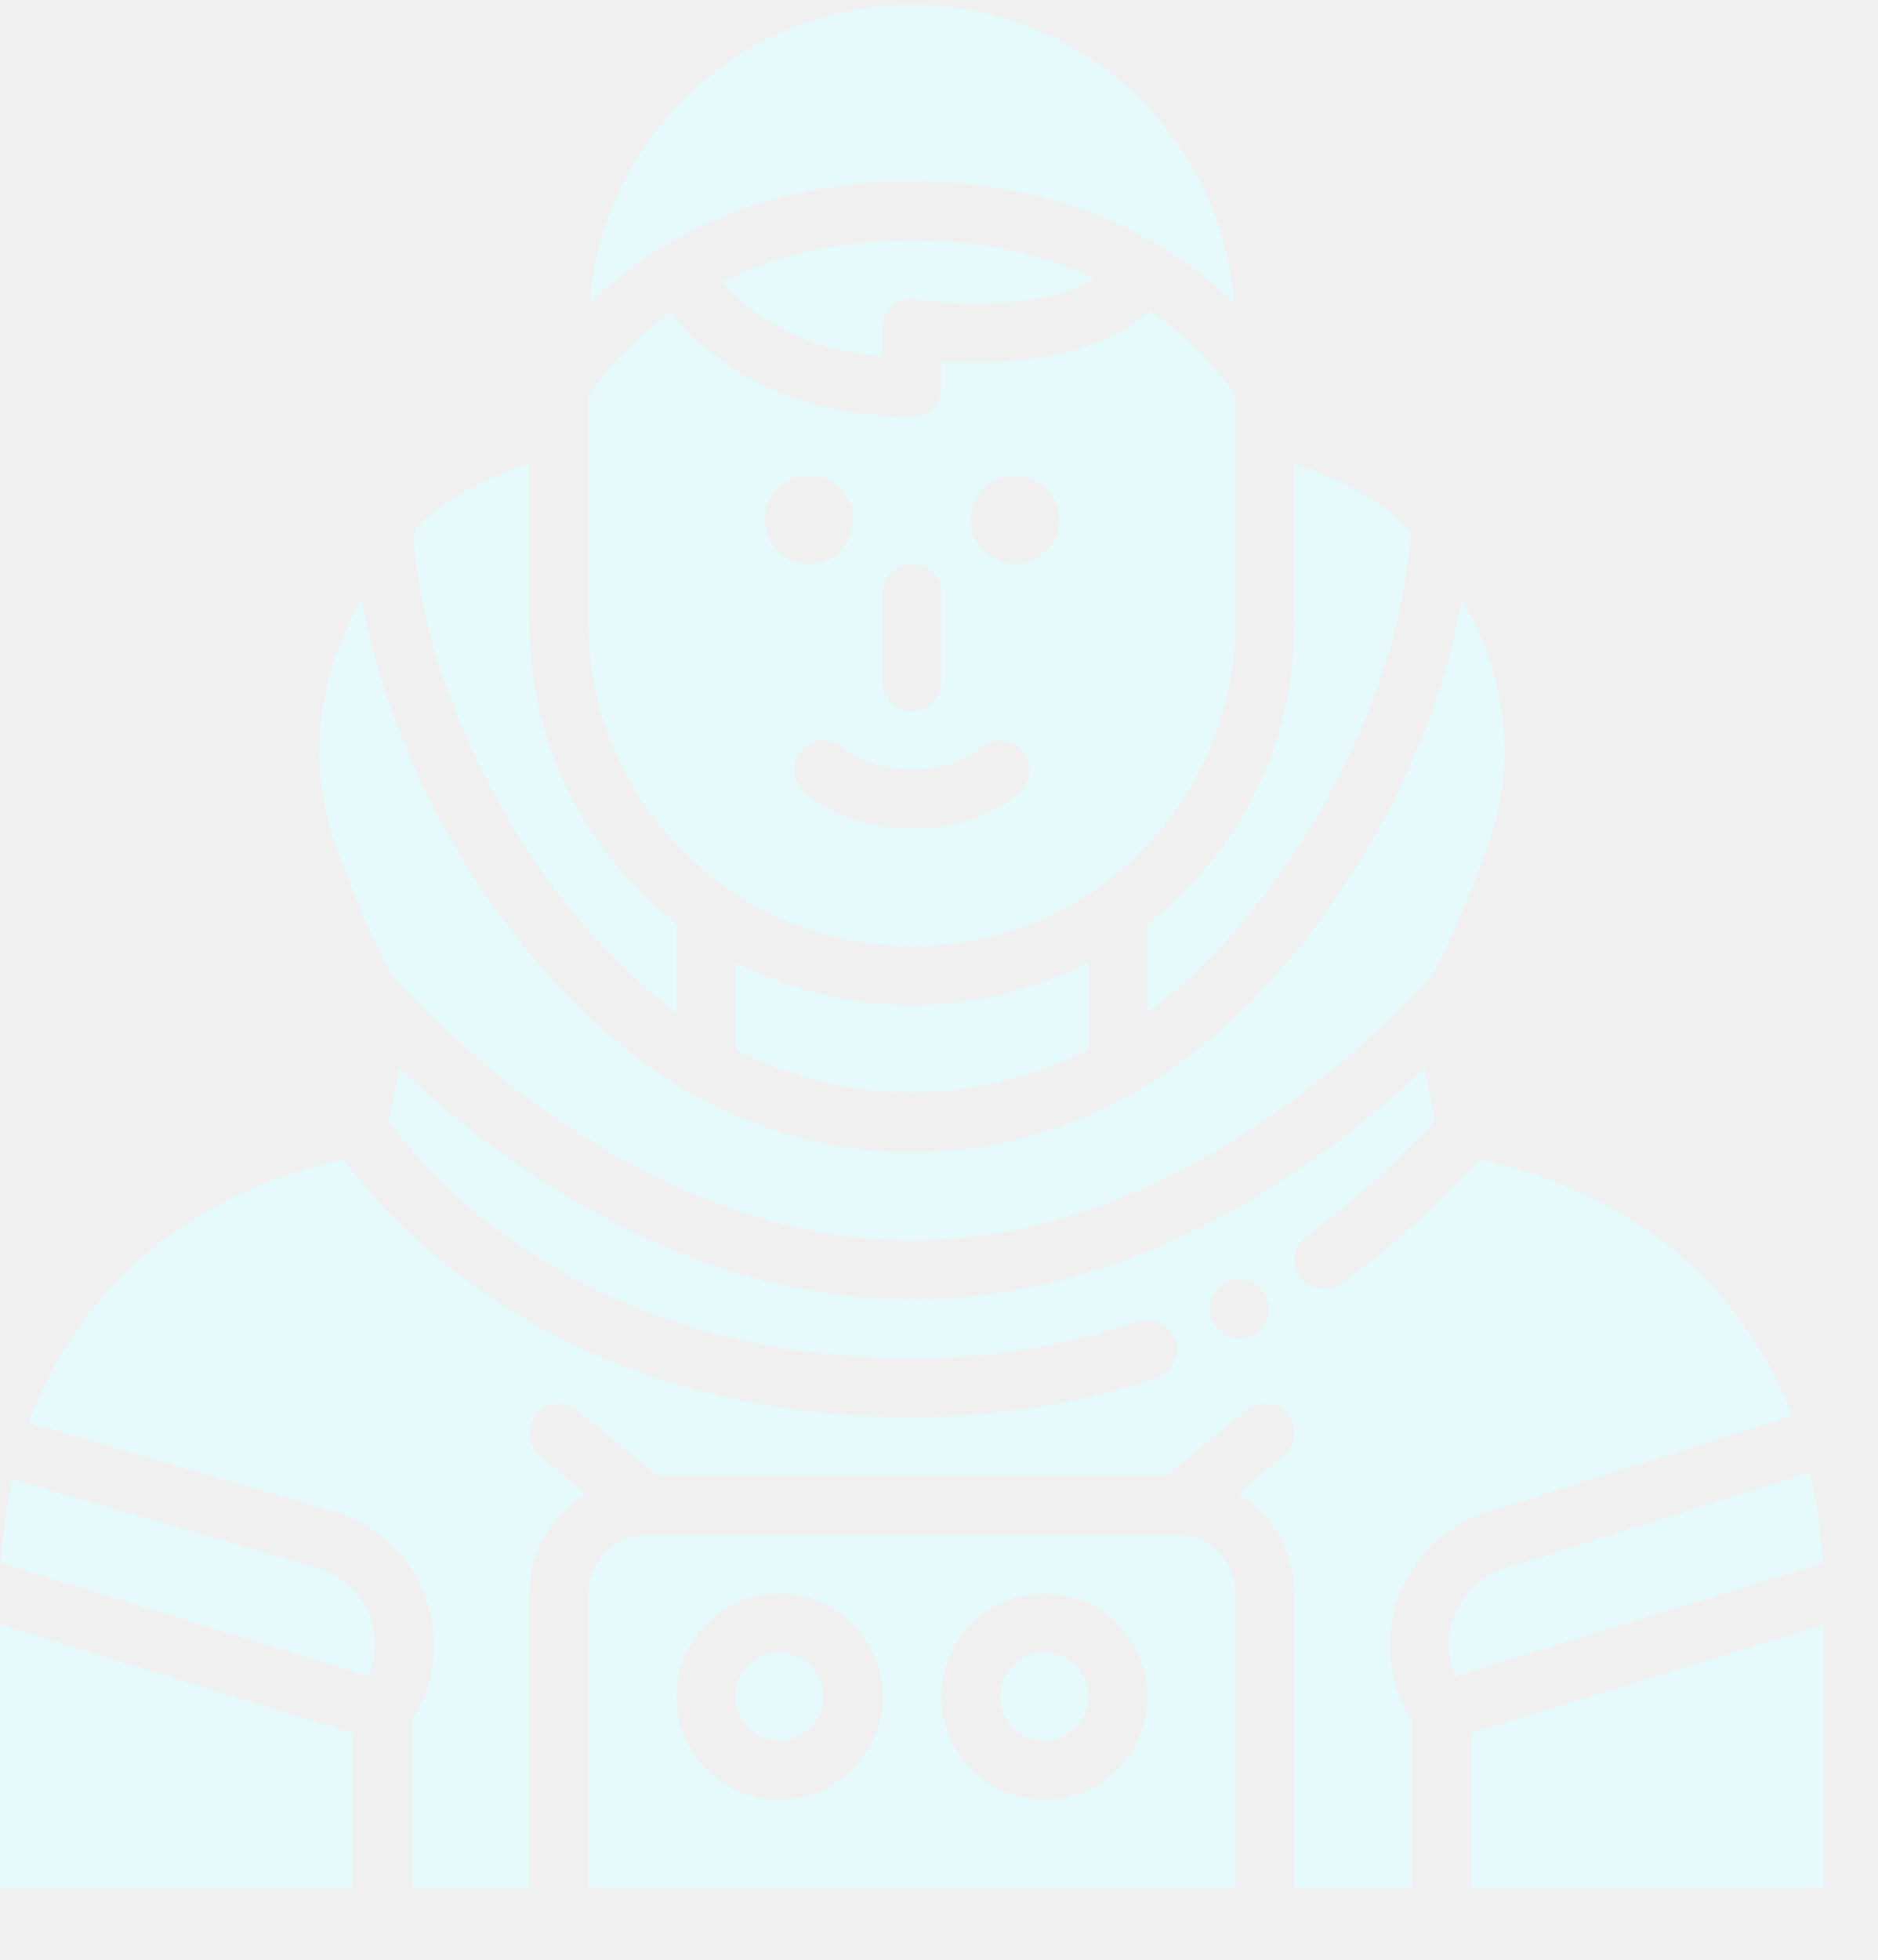
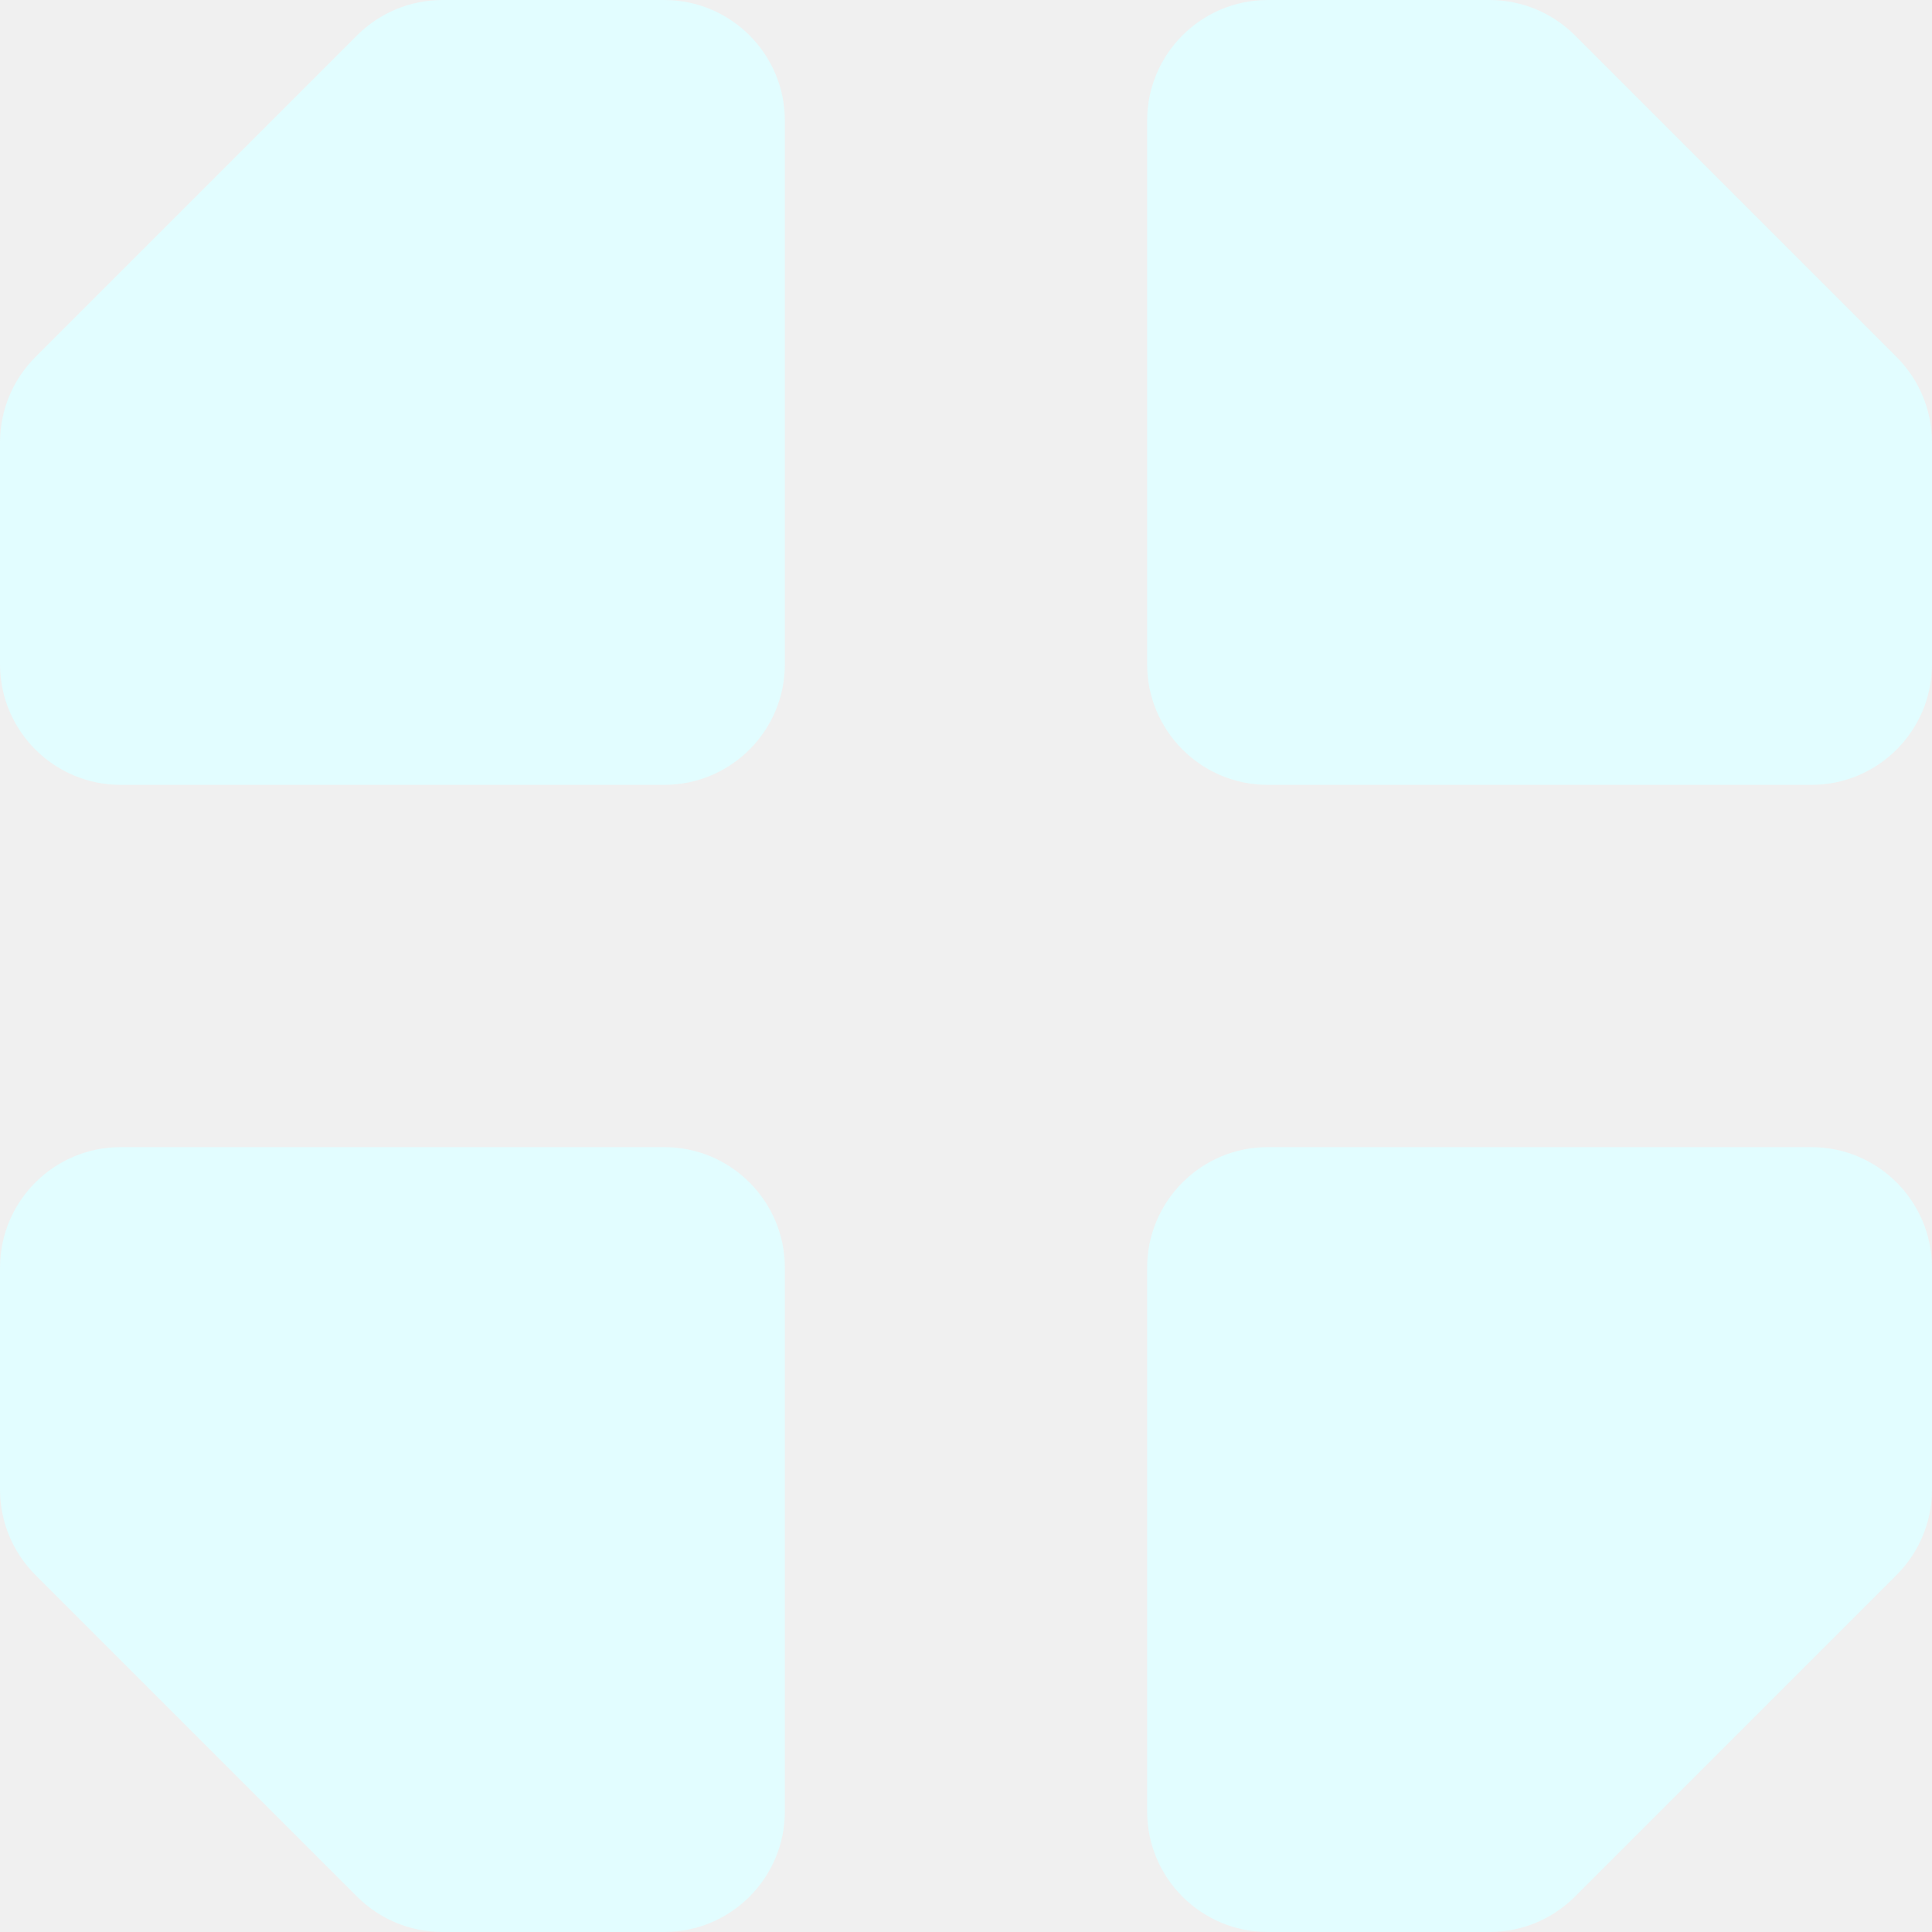
- <svg xmlns="http://www.w3.org/2000/svg" width="23" height="24" viewBox="0 0 23 24" fill="none">
-   <g opacity="0.7">
-     <path d="M11.169 2.221C12.397 2.221 13.483 2.529 14.399 3.138C14.688 3.329 14.922 3.527 15.117 3.716C15.043 2.743 14.621 1.869 13.972 1.219C13.255 0.502 12.264 0.059 11.169 0.059C9.082 0.059 7.378 1.669 7.221 3.716C7.413 3.531 7.642 3.336 7.924 3.149C8.842 2.533 9.934 2.221 11.169 2.221Z" fill="#E2FDFF" />
-     <path d="M8.841 3.453C9.145 3.798 9.748 4.277 10.809 4.367V4.022C10.809 3.916 10.855 3.816 10.936 3.748C11.016 3.679 11.123 3.649 11.228 3.667C11.657 3.737 12.768 3.802 13.416 3.411C12.751 3.1 11.998 2.941 11.169 2.941C10.304 2.941 9.525 3.115 8.84 3.453L8.841 3.453Z" fill="#E2FDFF" />
-     <path d="M8.647 10.684C9.332 11.25 10.211 11.588 11.169 11.588C12.127 11.588 13.007 11.25 13.691 10.684C14.57 9.956 15.132 8.857 15.132 7.625V4.845C15.025 4.679 14.692 4.221 14.083 3.798C13.37 4.447 12.167 4.47 11.529 4.424V4.743C11.529 4.942 11.368 5.103 11.169 5.103C9.502 5.103 8.606 4.315 8.212 3.83C7.631 4.244 7.311 4.682 7.206 4.845V7.625C7.206 8.721 7.649 9.711 8.366 10.428C8.456 10.518 8.55 10.605 8.647 10.684ZM12.43 5.824C12.729 5.824 12.971 6.066 12.971 6.364C12.971 6.662 12.729 6.904 12.43 6.904C12.132 6.904 11.89 6.662 11.89 6.364C11.89 6.066 12.132 5.824 12.43 5.824ZM11.999 9.167C12.143 9.033 12.37 9.037 12.507 9.178C12.643 9.319 12.643 9.542 12.505 9.681C12.457 9.729 12.015 10.147 11.169 10.147C10.323 10.147 9.881 9.729 9.834 9.681C9.693 9.54 9.693 9.312 9.834 9.171C9.973 9.032 10.198 9.031 10.339 9.168C10.358 9.185 10.63 9.426 11.169 9.426C11.716 9.426 11.988 9.178 11.999 9.167ZM10.809 7.265C10.809 7.065 10.97 6.904 11.169 6.904C11.368 6.904 11.529 7.065 11.529 7.265V8.346C11.529 8.545 11.368 8.706 11.169 8.706C10.97 8.706 10.809 8.545 10.809 8.346V7.265ZM9.908 5.824C10.206 5.824 10.449 6.066 10.449 6.364C10.449 6.662 10.206 6.904 9.908 6.904C9.61 6.904 9.368 6.662 9.368 6.364C9.368 6.066 9.61 5.824 9.908 5.824Z" fill="#E2FDFF" />
-     <path d="M4.806 11.953C5.502 12.72 7.993 15.191 11.169 15.191C14.345 15.191 16.835 12.72 17.532 11.953C17.694 11.667 17.933 11.175 18.227 10.352C18.592 9.332 18.442 8.24 17.906 7.334C17.483 9.729 15.835 12.276 13.868 13.39C13.017 13.868 12.109 14.11 11.169 14.11C10.228 14.11 9.321 13.868 8.47 13.39C6.503 12.276 4.855 9.729 4.432 7.334C3.896 8.24 3.745 9.332 4.11 10.352C4.405 11.174 4.643 11.667 4.805 11.953H4.806Z" fill="#E2FDFF" />
-     <path d="M3.952 19.218L0.151 18.113C0.078 18.44 0.031 18.783 0.012 19.141L4.516 20.527C4.603 20.32 4.619 20.09 4.554 19.868C4.466 19.565 4.246 19.328 3.951 19.218L3.952 19.218Z" fill="#E2FDFF" />
-     <path d="M0 23.118H4.324V21.222L0 19.892V23.118Z" fill="#E2FDFF" />
-     <path d="M9.007 11.777V12.851C10.385 13.554 11.951 13.554 13.331 12.851V11.776C12.668 12.121 11.926 12.309 11.169 12.309C10.412 12.309 9.67 12.121 9.007 11.777Z" fill="#E2FDFF" />
-     <path d="M14.052 11.314V12.405C15.764 11.134 17.143 8.647 17.279 6.522C17.209 6.426 16.868 6.024 15.853 5.672V7.625C15.853 10.069 14.084 11.288 14.052 11.314Z" fill="#E2FDFF" />
-     <path d="M22.165 18.027L18.368 19.224C18.092 19.329 17.872 19.566 17.784 19.868C17.719 20.09 17.735 20.32 17.822 20.527L22.326 19.141C22.305 18.752 22.251 18.38 22.165 18.027Z" fill="#E2FDFF" />
-     <path d="M9.548 21.316C9.846 21.316 10.088 21.074 10.088 20.776C10.088 20.477 9.846 20.235 9.548 20.235C9.249 20.235 9.007 20.477 9.007 20.776C9.007 21.074 9.249 21.316 9.548 21.316Z" fill="#E2FDFF" />
-     <path d="M8.287 12.405V11.314C8.255 11.289 7.972 11.052 7.857 10.937C6.972 10.053 6.485 8.877 6.485 7.625V5.672C5.471 6.024 5.129 6.426 5.059 6.522C5.195 8.646 6.574 11.133 8.287 12.405Z" fill="#E2FDFF" />
-     <path d="M18.133 18.544L21.952 17.339C21.742 16.791 21.451 16.297 21.081 15.872C20.36 15.043 19.356 14.462 18.124 14.197C17.833 14.512 17.169 15.195 16.421 15.723C16.358 15.767 16.088 15.854 15.919 15.636C15.804 15.473 15.843 15.249 16.005 15.134C16.68 14.658 17.297 14.027 17.577 13.726L17.447 13.075C16.282 14.183 14.009 15.912 11.169 15.912C8.329 15.912 6.056 14.183 4.891 13.075L4.761 13.724C5.051 14.146 6.941 16.633 11.169 16.633C12.133 16.633 13.064 16.482 13.935 16.186C14.125 16.122 14.329 16.223 14.393 16.412C14.457 16.6 14.356 16.805 14.168 16.869C13.221 17.191 12.212 17.353 11.169 17.353C6.764 17.353 4.674 14.837 4.213 14.197C2.319 14.605 0.957 15.765 0.352 17.422L4.179 18.536C4.714 18.735 5.094 19.145 5.246 19.667C5.386 20.148 5.313 20.652 5.044 21.07V23.119H6.485V19.516C6.485 18.995 6.765 18.542 7.18 18.289L6.617 17.827C6.463 17.701 6.441 17.474 6.567 17.32C6.694 17.166 6.921 17.144 7.074 17.27L8.056 18.074H14.283L15.265 17.27C15.418 17.144 15.646 17.166 15.772 17.32C15.898 17.474 15.876 17.701 15.722 17.827L15.159 18.289C15.573 18.542 15.854 18.995 15.854 19.516V23.119H17.295V21.07C17.026 20.653 16.953 20.148 17.093 19.667C17.245 19.145 17.625 18.735 18.134 18.545L18.133 18.544ZM15.18 16.387C14.981 16.387 14.82 16.225 14.82 16.026C14.82 15.828 14.981 15.666 15.18 15.666C15.379 15.666 15.54 15.828 15.54 16.026C15.54 16.225 15.379 16.387 15.18 16.387Z" fill="#E2FDFF" />
-     <path d="M18.015 21.222V23.118H22.338V19.892L18.015 21.222Z" fill="#E2FDFF" />
-     <path d="M14.412 18.794H7.926C7.529 18.794 7.206 19.117 7.206 19.515V23.118H15.132V19.515C15.132 19.117 14.809 18.794 14.412 18.794ZM9.548 22.037C8.852 22.037 8.287 21.471 8.287 20.776C8.287 20.08 8.852 19.515 9.548 19.515C10.243 19.515 10.809 20.08 10.809 20.776C10.809 21.471 10.243 22.037 9.548 22.037ZM12.79 22.037C12.095 22.037 11.529 21.471 11.529 20.776C11.529 20.08 12.095 19.515 12.79 19.515C13.486 19.515 14.052 20.08 14.052 20.776C14.052 21.471 13.486 22.037 12.79 22.037Z" fill="#E2FDFF" />
-     <path d="M12.79 21.316C13.089 21.316 13.331 21.074 13.331 20.776C13.331 20.477 13.089 20.235 12.79 20.235C12.492 20.235 12.25 20.477 12.25 20.776C12.25 21.074 12.492 21.316 12.79 21.316Z" fill="#E2FDFF" />
+ <svg xmlns="http://www.w3.org/2000/svg" width="32" height="32" viewBox="0 0 32 32" fill="none">
+   <g clip-path="url(#clip0_522_753)">
+     <path d="M5.914 0.586C6.289 0.211 6.798 0 7.328 0H11C12.105 0 13 0.895 13 2V11C13 12.105 12.105 13 11 13H2C0.895 13 0 12.105 0 11V7.328C0 6.798 0.211 6.289 0.586 5.914L5.914 0.586Z" fill="#E2FDFF" />
+     <path d="M0.586 26.086C0.211 25.711 -2.9715e-07 25.202 -3.20336e-07 24.672L-4.80825e-07 21C-5.29108e-07 19.895 0.895 19 2 19L11 19C12.105 19 13 19.895 13 21L13 30C13 31.105 12.105 32 11 32L7.328 32C6.798 32 6.289 31.789 5.914 31.414L0.586 26.086Z" fill="#E2FDFF" />
+     <path d="M26.086 31.414C25.711 31.789 25.202 32 24.672 32L21 32C19.895 32 19 31.105 19 30L19 21C19 19.895 19.895 19 21 19L30 19C31.105 19 32 19.895 32 21L32 24.672C32 25.202 31.789 25.711 31.414 26.086L26.086 31.414Z" fill="#E2FDFF" />
+     <path d="M31.414 5.914C31.789 6.289 32 6.798 32 7.328L32 11C32 12.105 31.105 13 30 13L21 13C19.895 13 19 12.105 19 11L19 2C19 0.895 19.895 1.44346e-07 21 1.31174e-07L24.672 8.73906e-08C25.202 8.10653e-08 25.711 0.211 26.086 0.586L31.414 5.914Z" fill="#E2FDFF" />
  </g>
+   <defs>
+     <clipPath id="clip0_522_753">
+       <rect width="32" height="32" fill="white" />
+     </clipPath>
+   </defs>
</svg>
